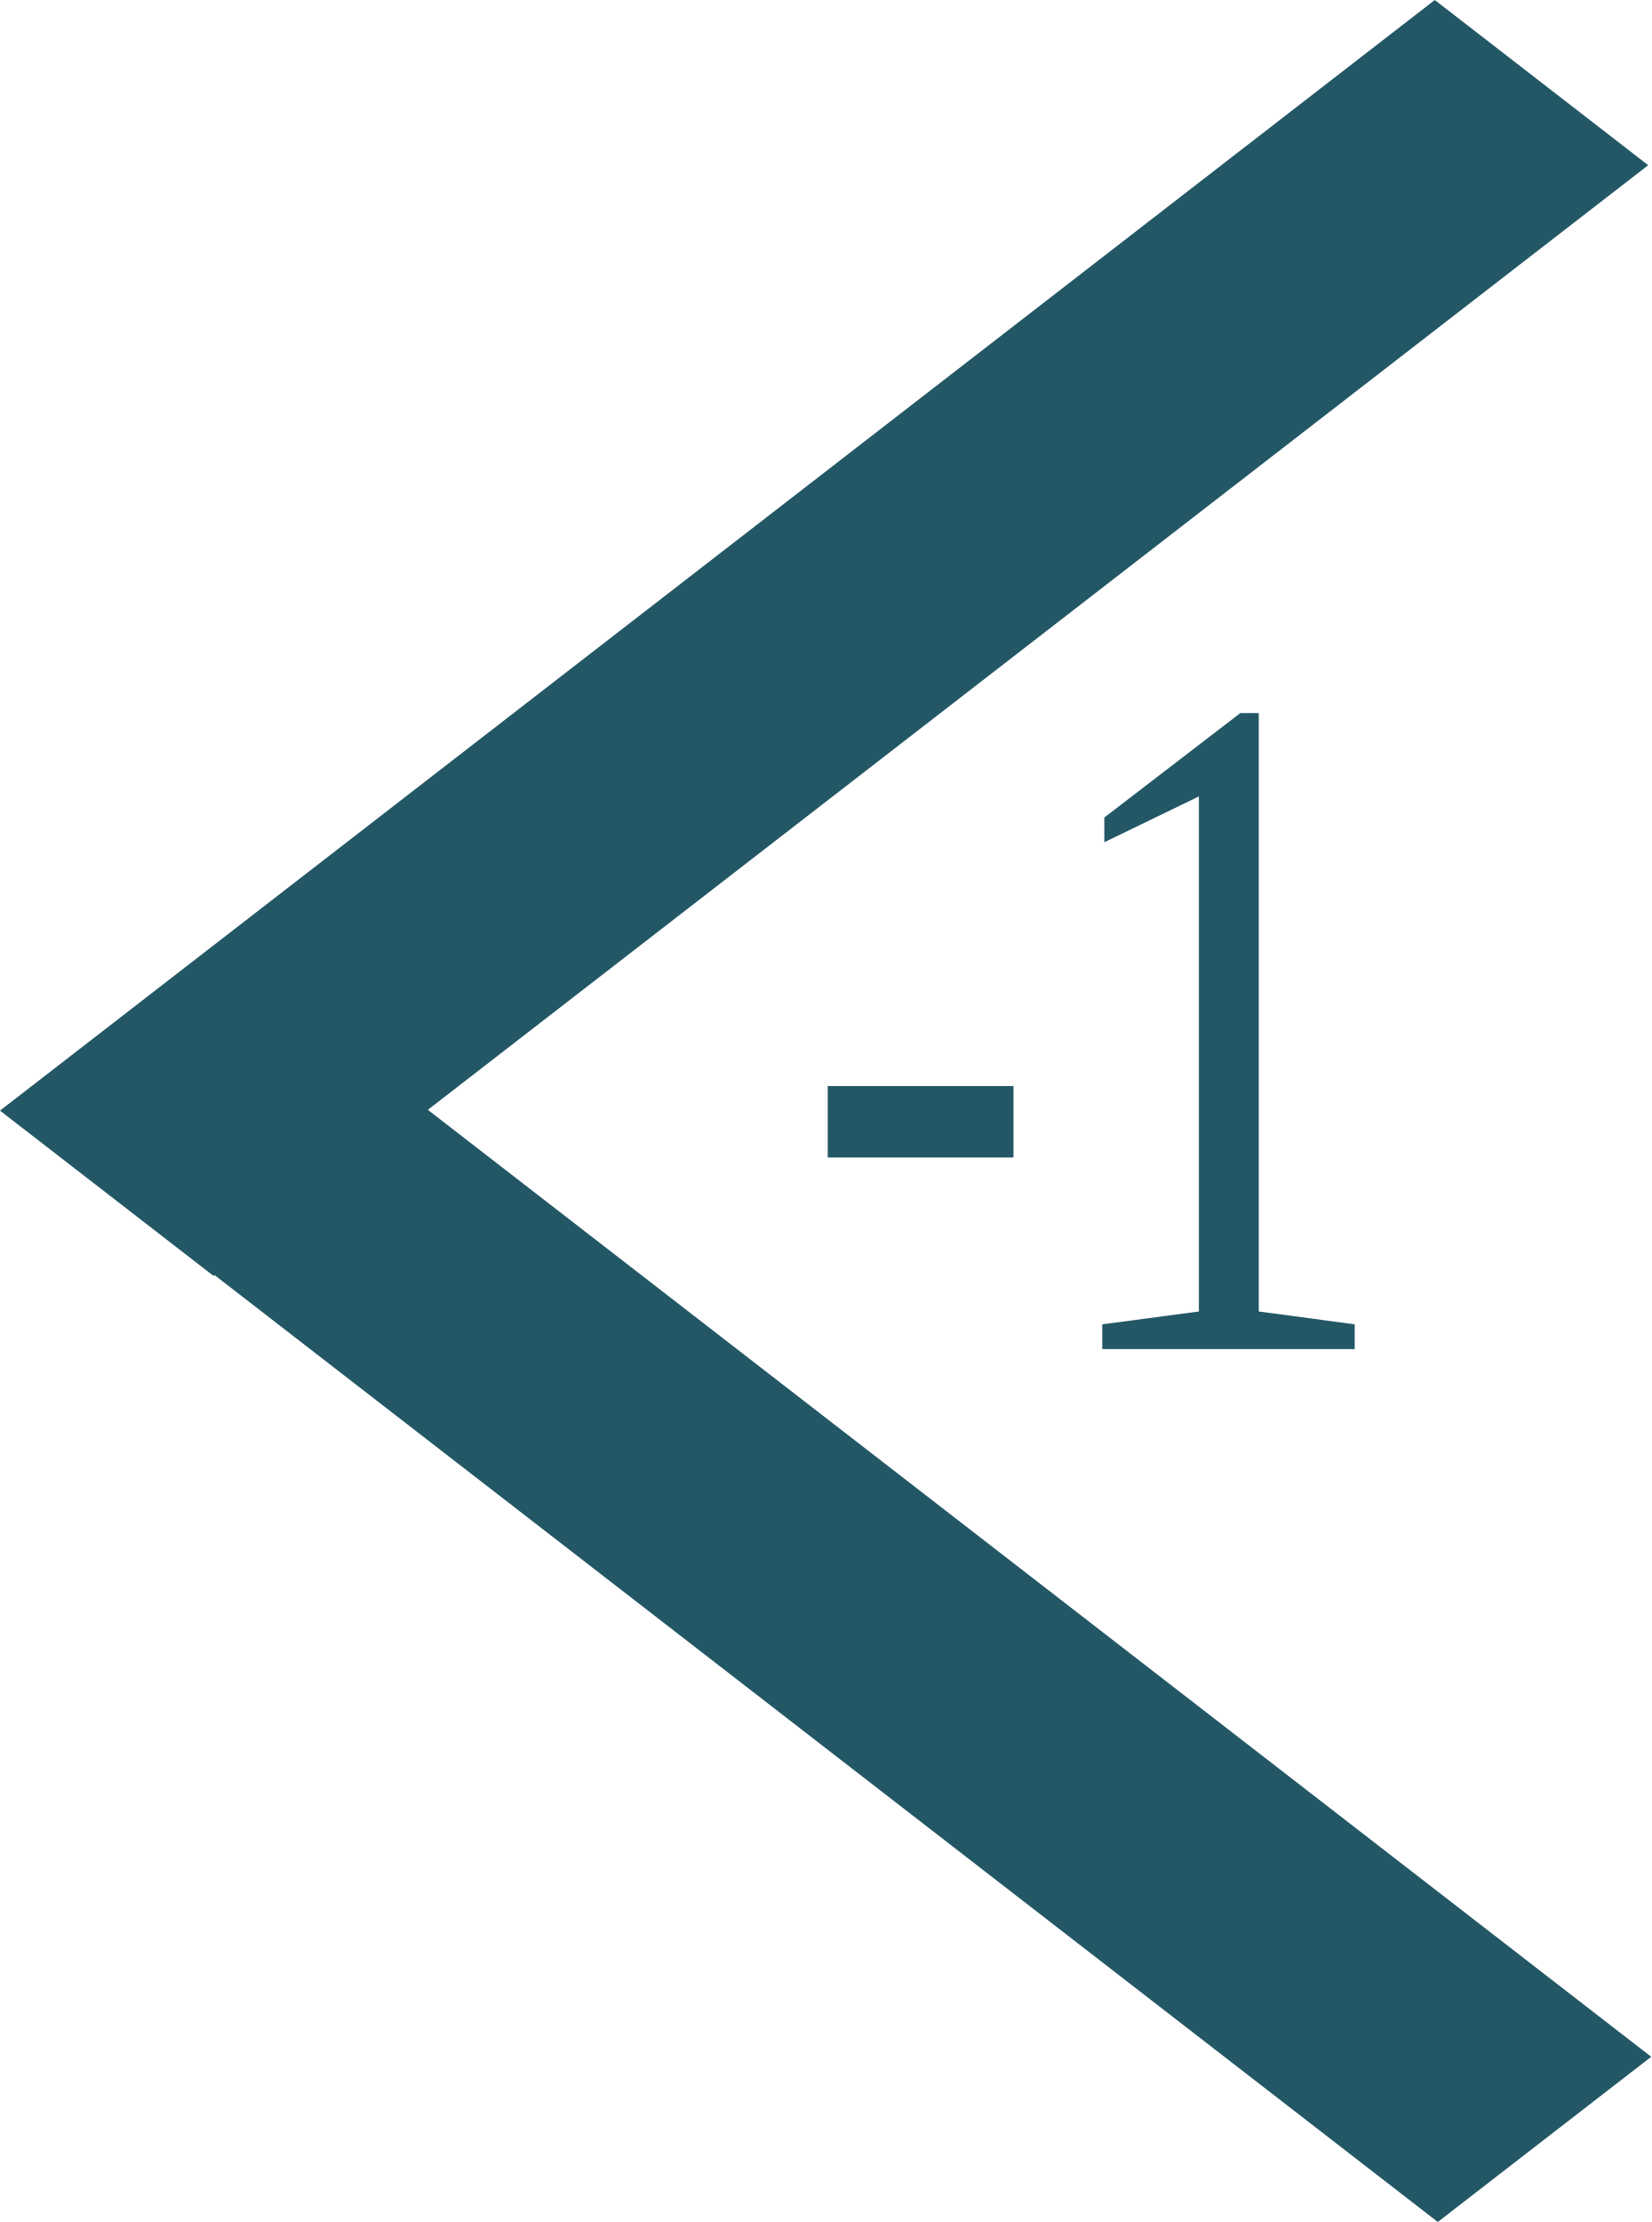
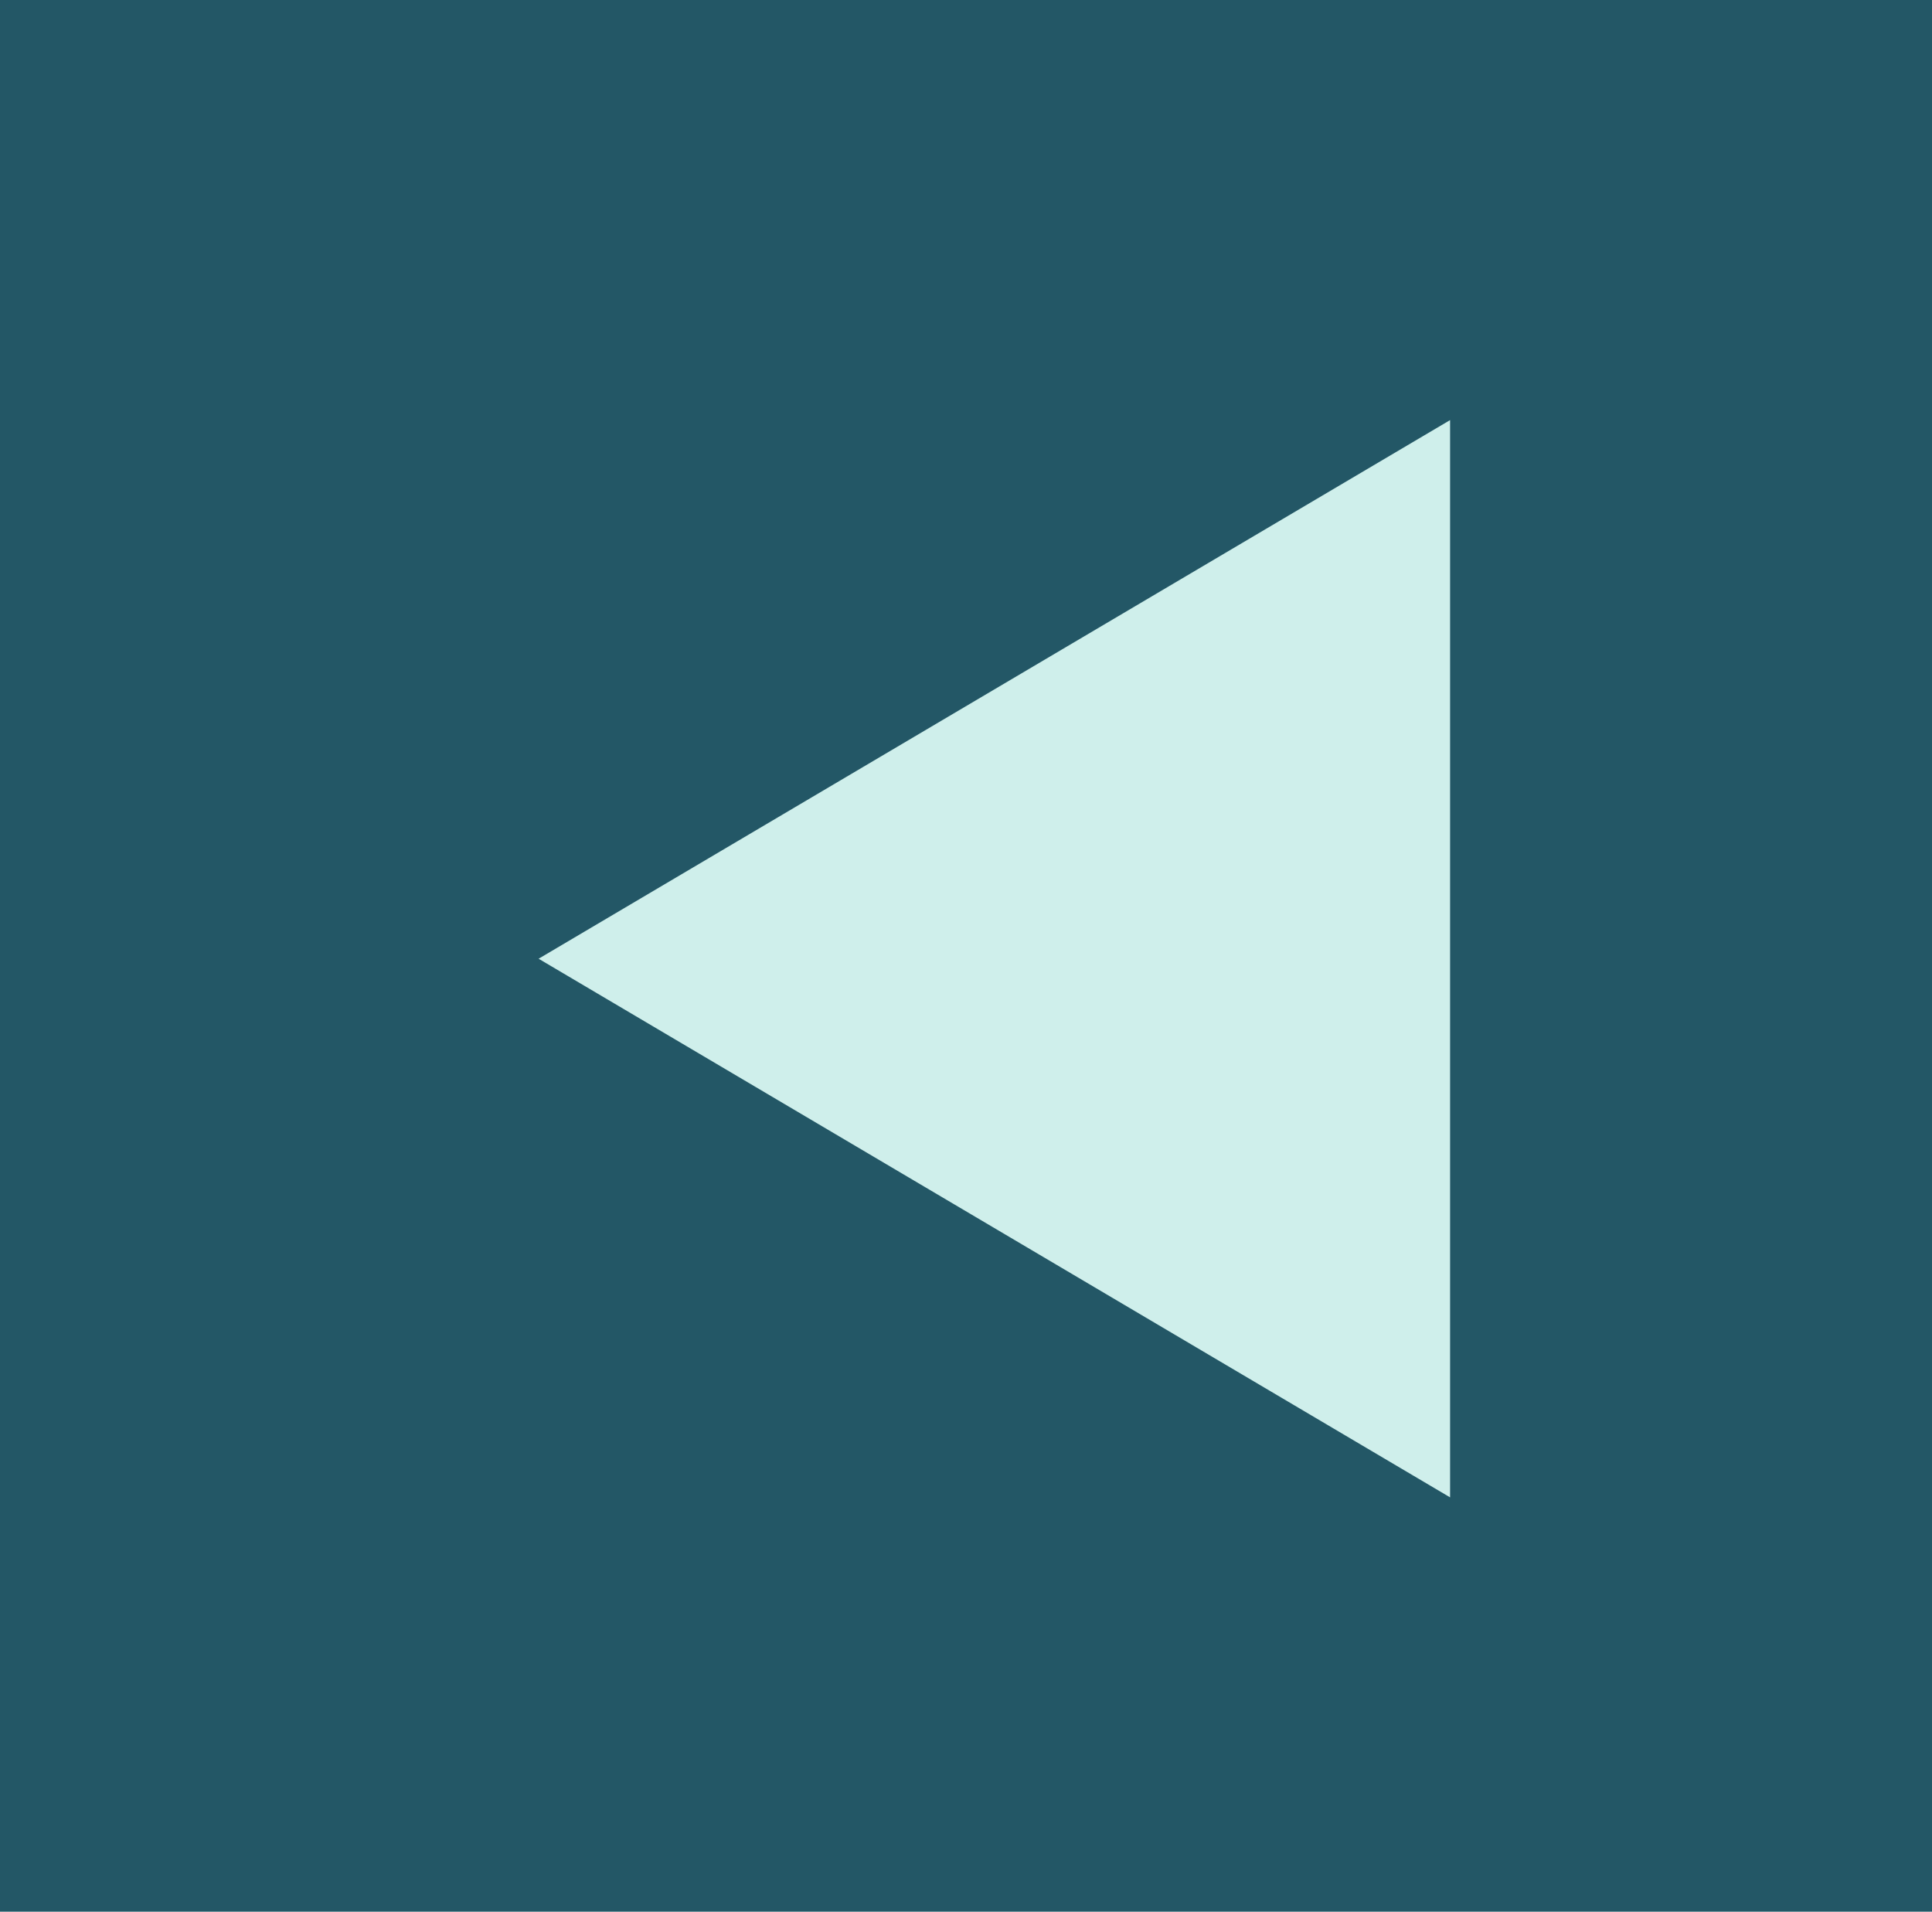
- <svg xmlns="http://www.w3.org/2000/svg" version="1.1" width="32.675" height="43.962" id="svg3024">
+ <svg xmlns="http://www.w3.org/2000/svg" version="1.1" width="233.158" height="230.696" id="svg3024">
  <defs id="defs3040" />
-   <g id="g3849" transform="matrix(-0.4958129,0,0,0.3837239,26.95725,7.855702)">
-     <rect transform="matrix(0.7071068,0.7071068,-0.7071068,0.7071068,0,0)" y="-12.43" x="-16.522" height="12.046" width="80.983" id="rect3829" style="fill:#235766;fill-opacity:1;stroke:none" />
-     <rect transform="matrix(0.7071068,-0.7071068,0.7071068,0.7071068,0,0)" y="52.357" x="-68.665" height="12.046" width="80.983" id="rect3829-3" style="fill:#235766;fill-opacity:1;stroke:none" />
-   </g>
-   <text xml:space="preserve" style="font-size:16.44px;font-style:normal;font-variant:normal;font-weight:normal;font-stretch:normal;line-height:125%;letter-spacing:0px;word-spacing:0px;fill:#235766;fill-opacity:1;stroke:none;font-family:Courier 10 Pitch;-inkscape-font-specification:Courier 10 Pitch" x="18.4" y="23" id="text2984" transform="scale(0.8617108,1.160482)">
-     <tspan id="tspan2986" x="18.4" y="23">-1</tspan>
-   </text>
+   <rect style="fill:#235766;fill-opacity:1;stroke:none" id="rect3815" width="233.158" height="230.696" x="1.5367126e-09" y="3.2769776e-09" />
+   <path style="fill:#cfefeb;fill-opacity:1;stroke:none" d="m 175,180.696 0,-130 -110,65 110,65 0,0" id="path3833" />
</svg>
